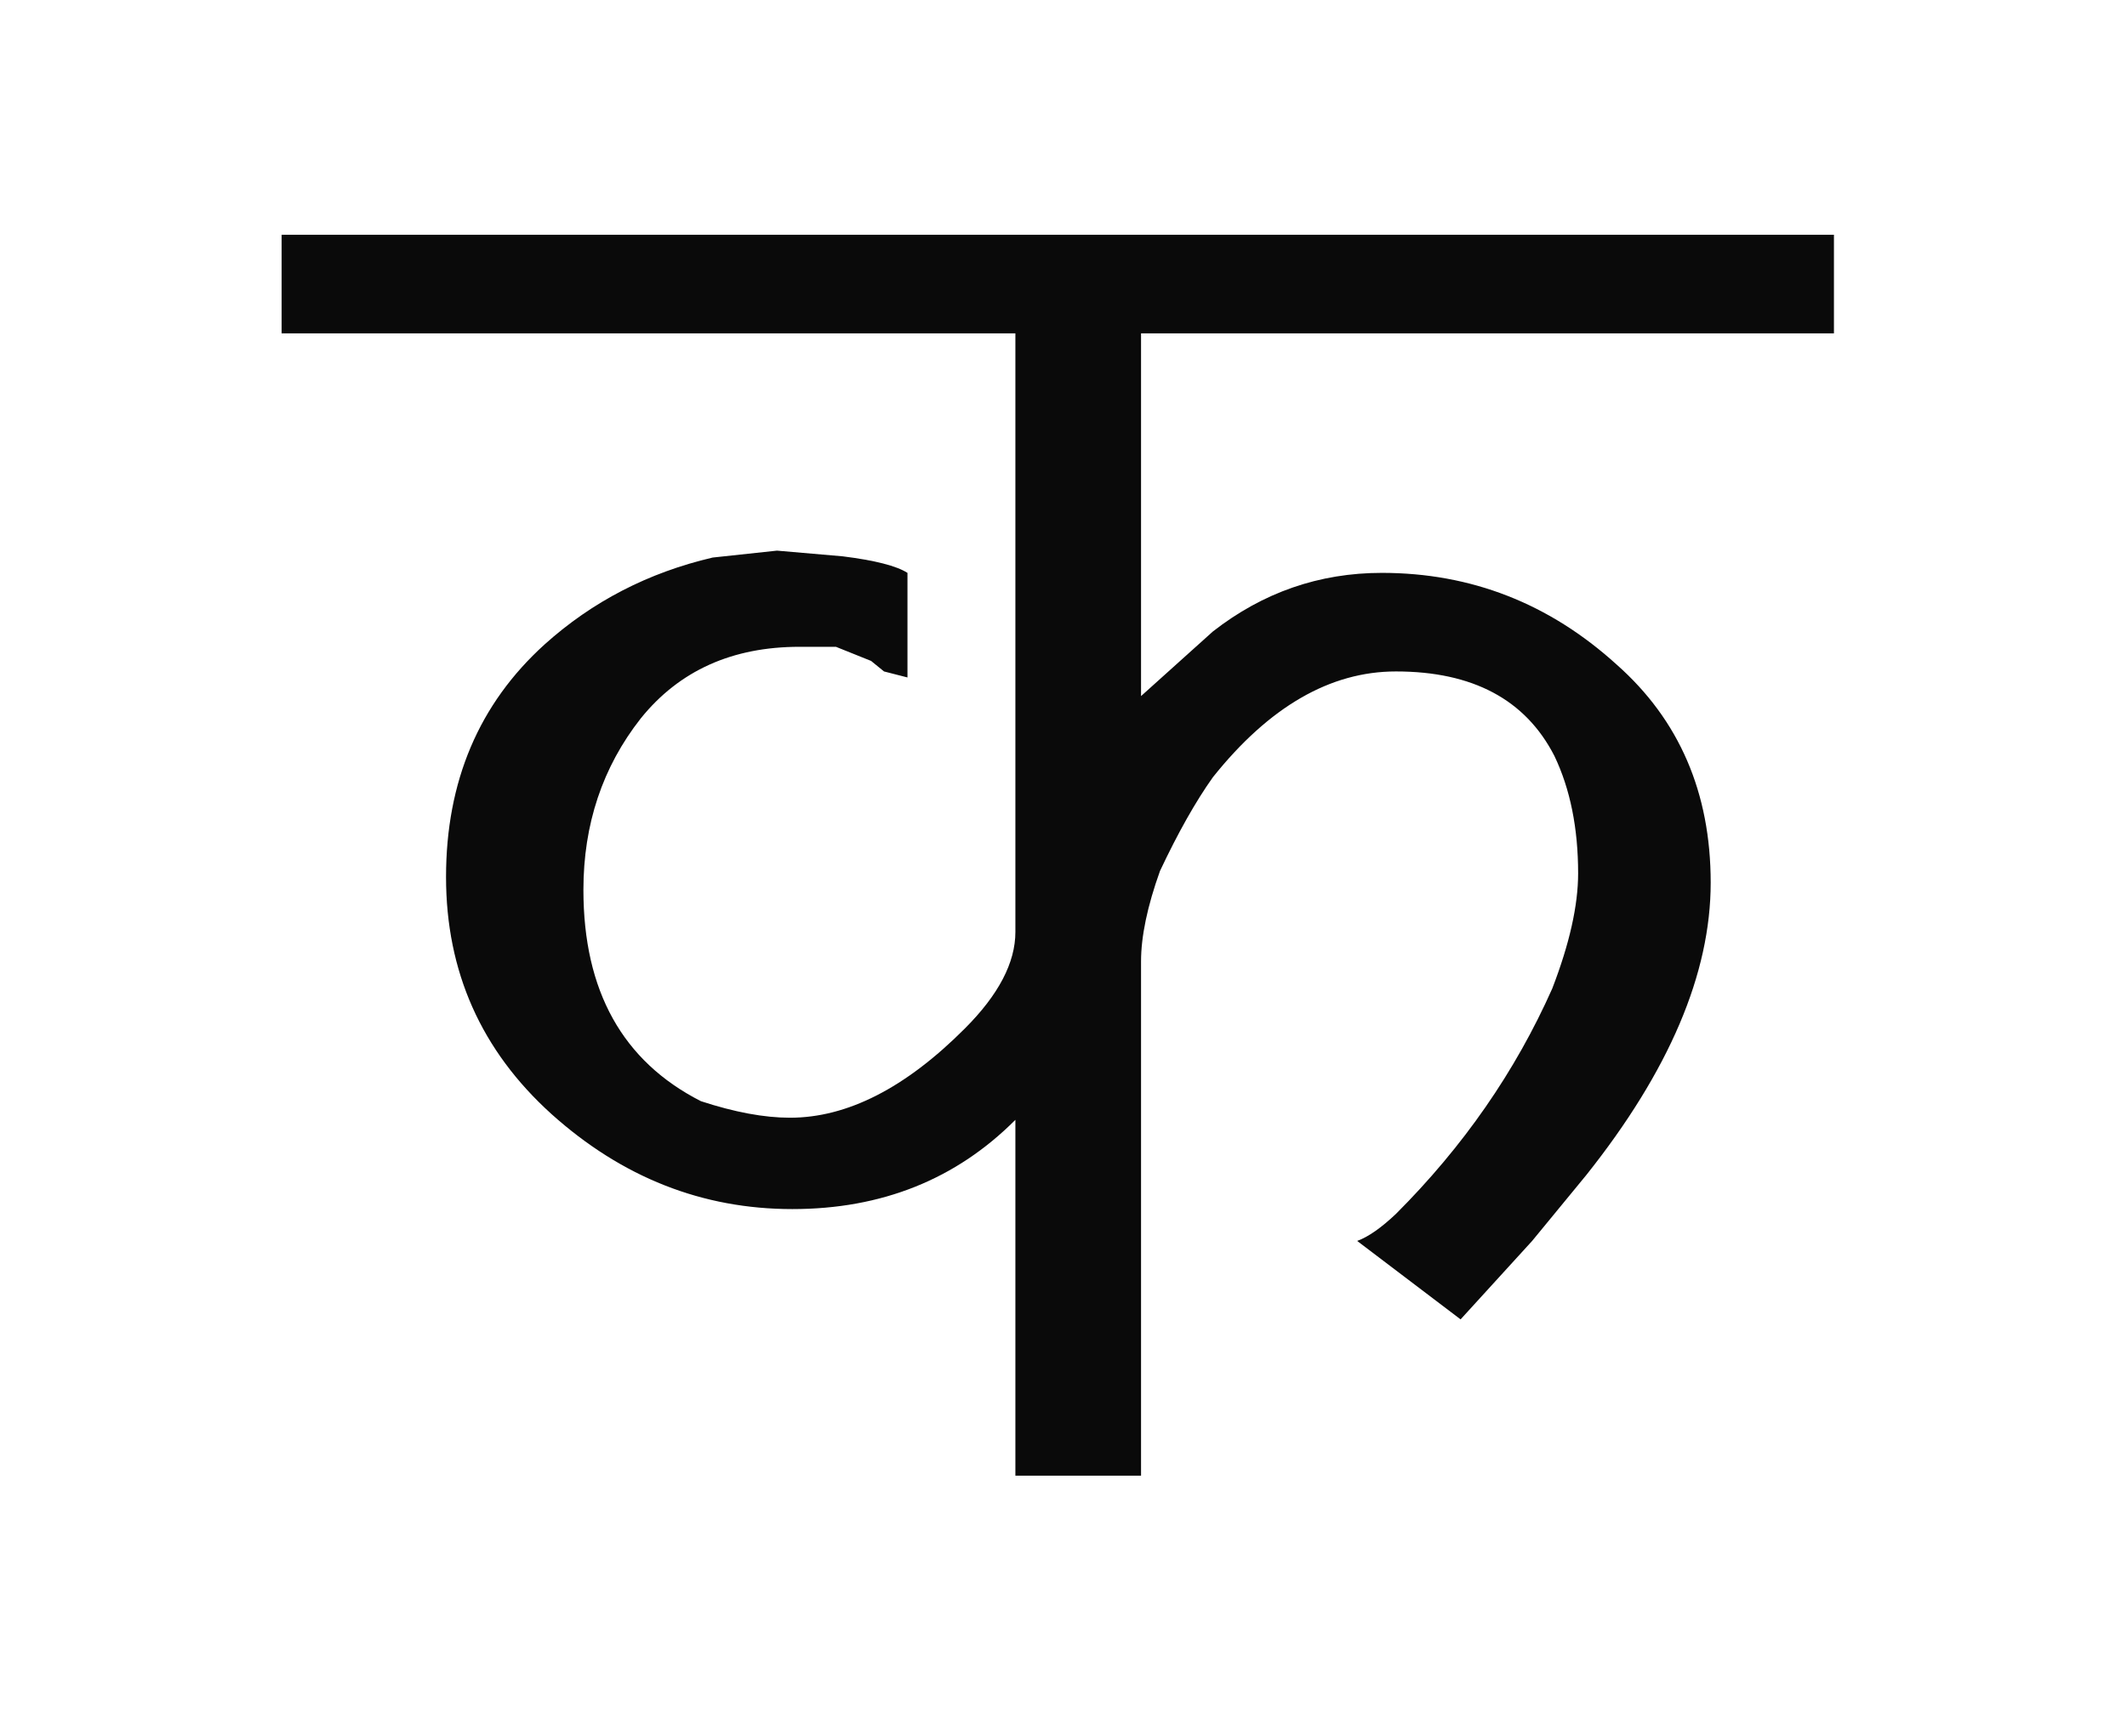
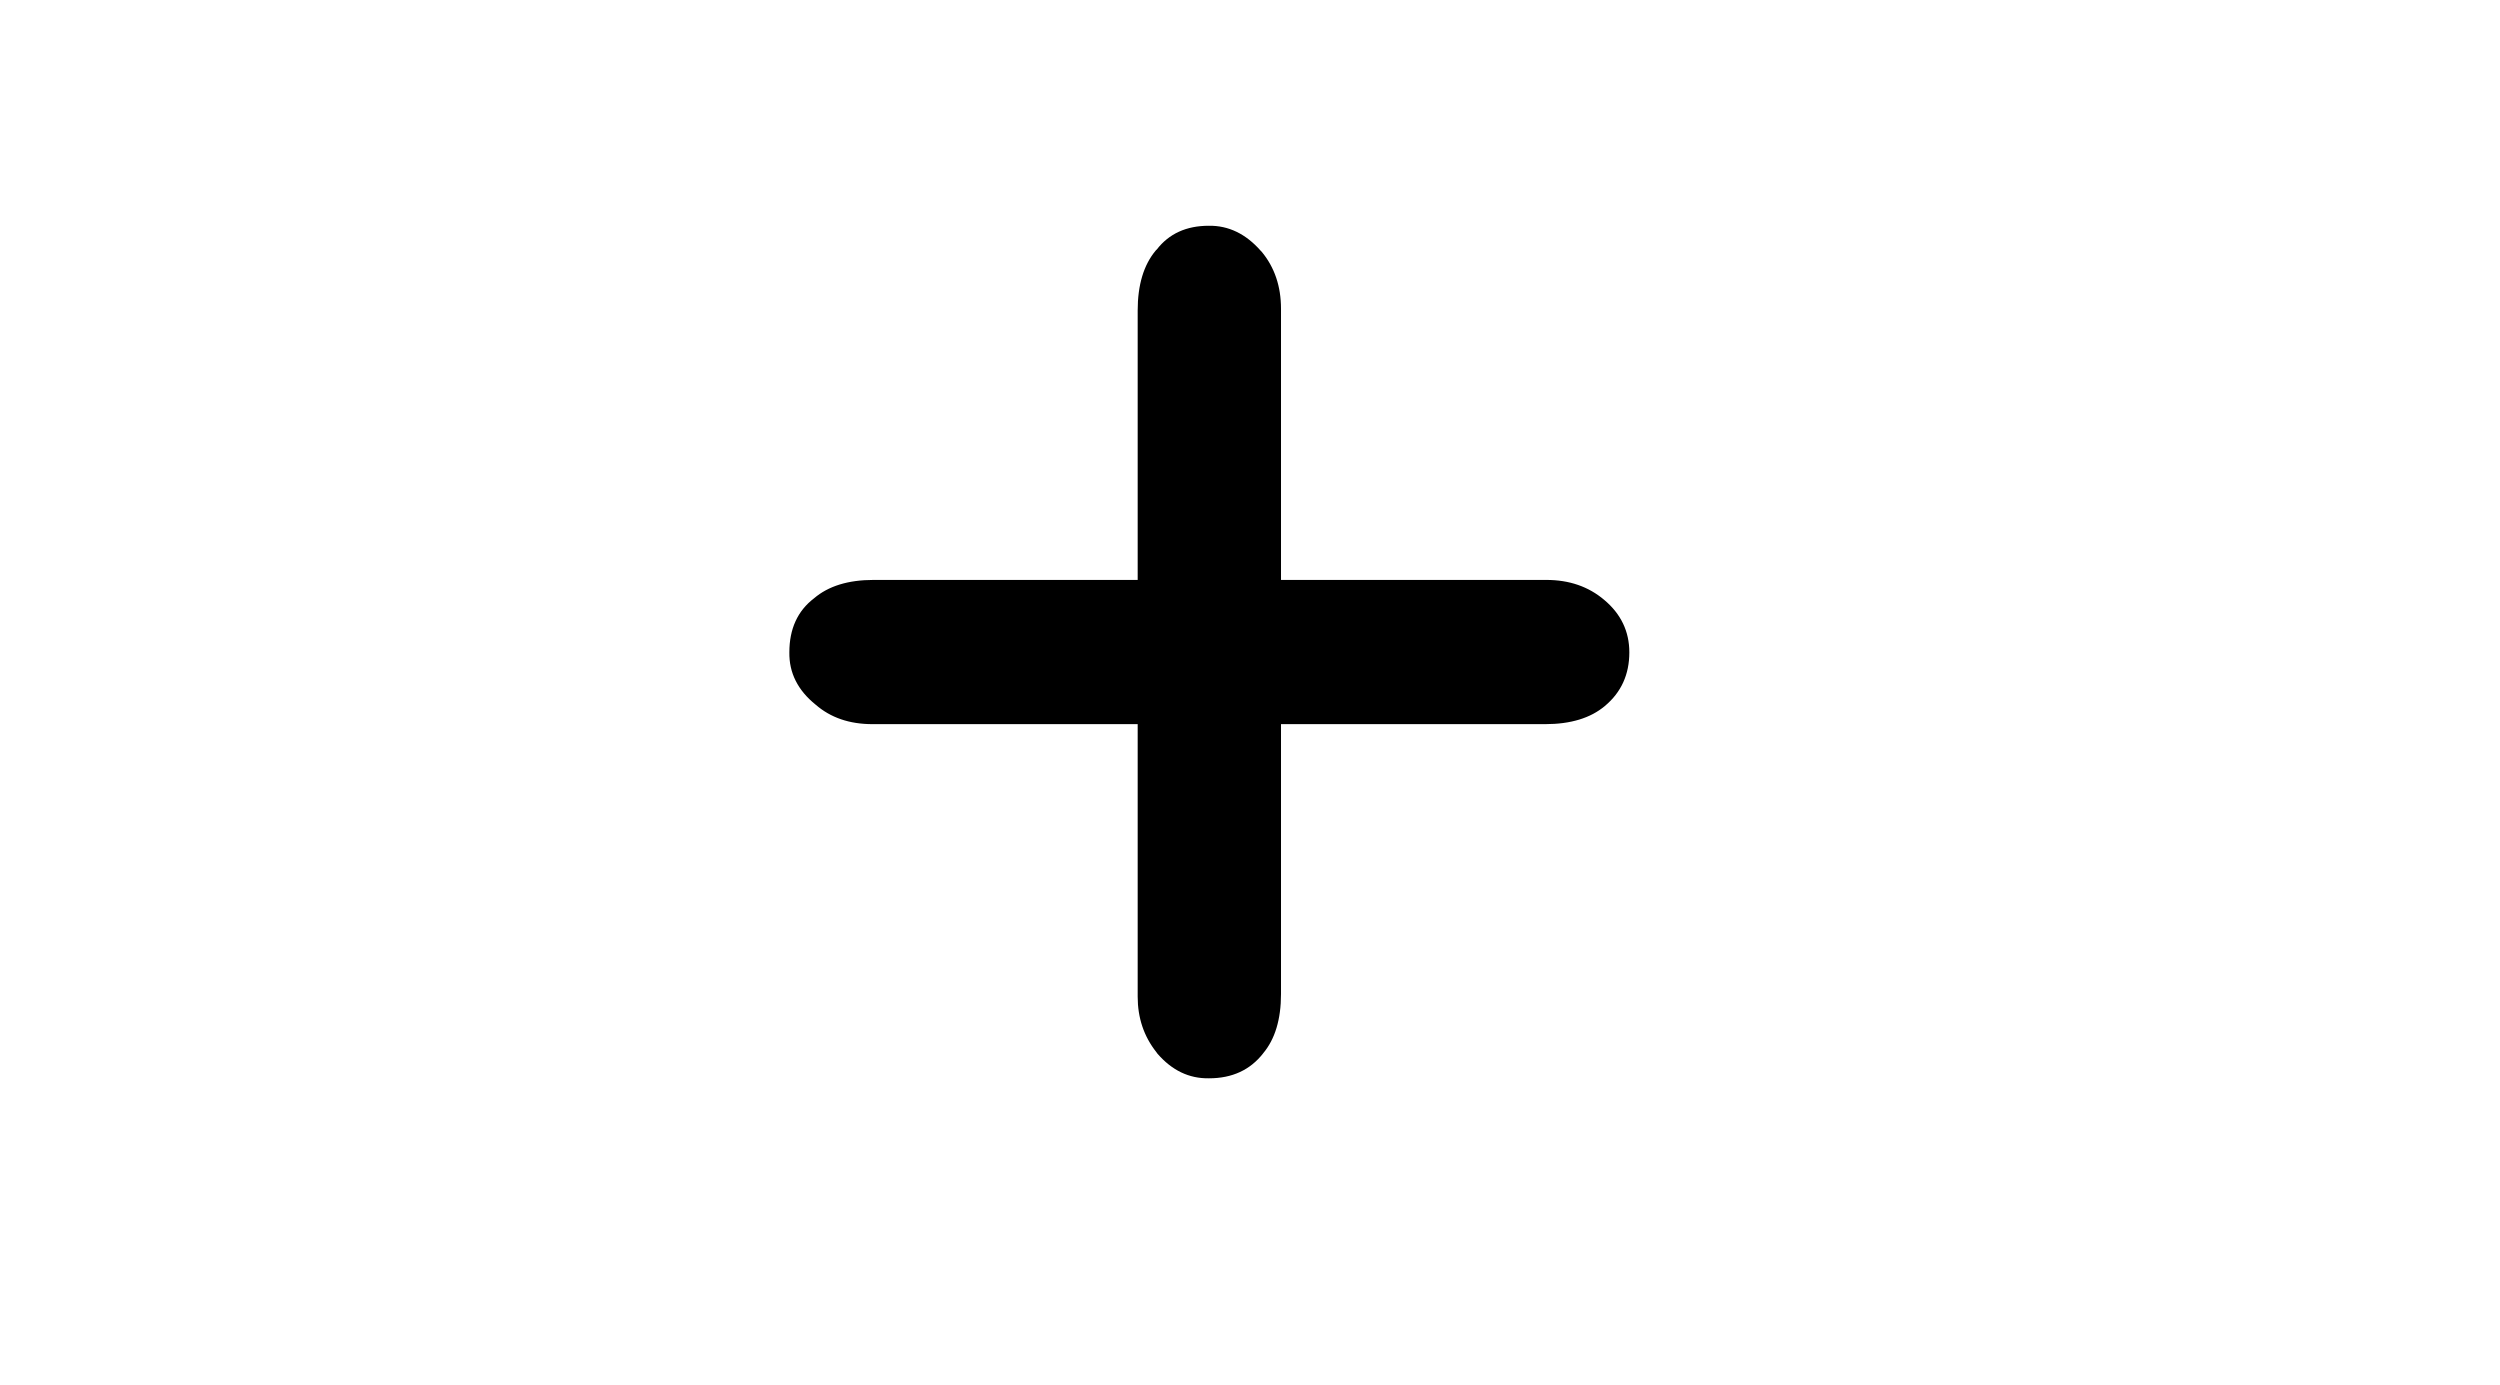
- <svg xmlns="http://www.w3.org/2000/svg" xmlns:xlink="http://www.w3.org/1999/xlink" version="1.1" preserveAspectRatio="none" x="0px" y="0px" width="686px" height="560px" viewBox="0 0 686 560">
+ <svg xmlns="http://www.w3.org/2000/svg" xmlns:xlink="http://www.w3.org/1999/xlink" version="1.1" preserveAspectRatio="none" x="0px" y="0px" width="325px" height="180px" viewBox="0 0 325 180">
  <defs>
-     <g id="Duplicate_Items_Folder_Symbol_4_copy_2_0_Layer0_0_FILL">
-       <path fill="#0A0A0A" stroke="none" d=" M 27.4 -29.85 L 15.45 -19.1 15.45 -79.45 130.7 -79.45 130.7 -95.85 -127.5 -95.85 -127.5 -79.45 -5.45 -79.45 -5.45 20.15 Q -5.45 27.8 -13.85 36.2 -28.65 51.05 -42.95 51.05 -49.35 51.05 -57.75 48.3 -77.3 38.35 -77.3 13.15 -77.3 -3.25 -67.75 -15.4 -58.15 -27.3 -41.35 -27.3 L -35.3 -27.3 -29.45 -24.95 -27.3 -23.2 -23.4 -22.2 -23.4 -39.6 Q -26.15 -41.35 -34.15 -42.35 L -45.1 -43.3 -55.8 -42.15 Q -71.85 -38.4 -83.75 -27.7 -100.15 -12.85 -100.15 11 -100.15 34.6 -82.6 50.45 -65 66.25 -42.55 66.25 -20.25 66.25 -5.45 51.4 L -5.45 110.6 15.45 110.6 15.45 25.05 Q 15.45 18.8 18.6 10 23.1 0.45 27.4 -5.6 41.45 -23.2 57.85 -23.2 77 -23.2 84.2 -9.15 88.15 -0.9 88.15 10.4 88.15 18.4 83.85 29.55 74.65 50.25 57.85 67.05 54.15 70.55 51.4 71.55 L 68.6 84.6 80.5 71.55 89.5 60.6 Q 110.2 34.6 110.2 11.95 110.2 -10.5 94.55 -24.35 77.75 -39.6 55.5 -39.6 39.9 -39.6 27.4 -29.85 Z" />
+     <g id="Symbol_14_0_Layer0_0_FILL">
+       <path fill="#000000" stroke="none" d=" M -11.95 -89.45 Q -15.95 -84.65 -15.95 -76.1 L -15.95 -16.05 -74.85 -16.05 Q -83.3 -16.05 -88.1 -11.95 -93.6 -7.75 -93.6 0.1 -93.7 6.95 -87.75 11.75 -82.75 16.1 -75.1 16.1 L -15.95 16.1 -15.95 76.85 Q -15.95 83.95 -11.8 89.2 -11.7 89.35 -11.55 89.55 -6.7 95.15 -0.1 95.05 L -0.05 95.05 Q 7.7 95.05 12.05 89.45 L 12 89.5 Q 16 84.75 16 76.25 L 16 16.1 74.9 16.1 Q 83.4 16.1 88.2 12.05 93.65 7.5 93.65 0.1 93.65 -6.9 88.05 -11.6 82.8 -16.05 75.15 -16.05 L 16 -16.05 16 -76.5 Q 16 -84 11.7 -89.2 11.6 -89.3 11.55 -89.35 L 11.5 -89.4 Q 6.5 -95.1 -0.1 -95 -7.6 -95 -11.7 -89.7 -11.85 -89.6 -11.95 -89.45 Z" />
    </g>
  </defs>
-   <g transform="matrix( 1.939041, 0, 0, 1.939041, 338.05,261.6) ">
-     <g transform="matrix( 1, 0, 0, 1, 0,0) ">
-       <use xlink:href="#Duplicate_Items_Folder_Symbol_4_copy_2_0_Layer0_0_FILL" />
+   <g transform="matrix( 0.7199707, 0, 0, 0.7199707, 157.2,84.75) ">
+     <g transform="matrix( 0.8099823, 0, 0, 0.8099823, 0,0) ">
+       <g transform="matrix( 1, 0, 0, 1, 0,0) ">
+         <use xlink:href="#Symbol_14_0_Layer0_0_FILL" />
+       </g>
    </g>
  </g>
</svg>
